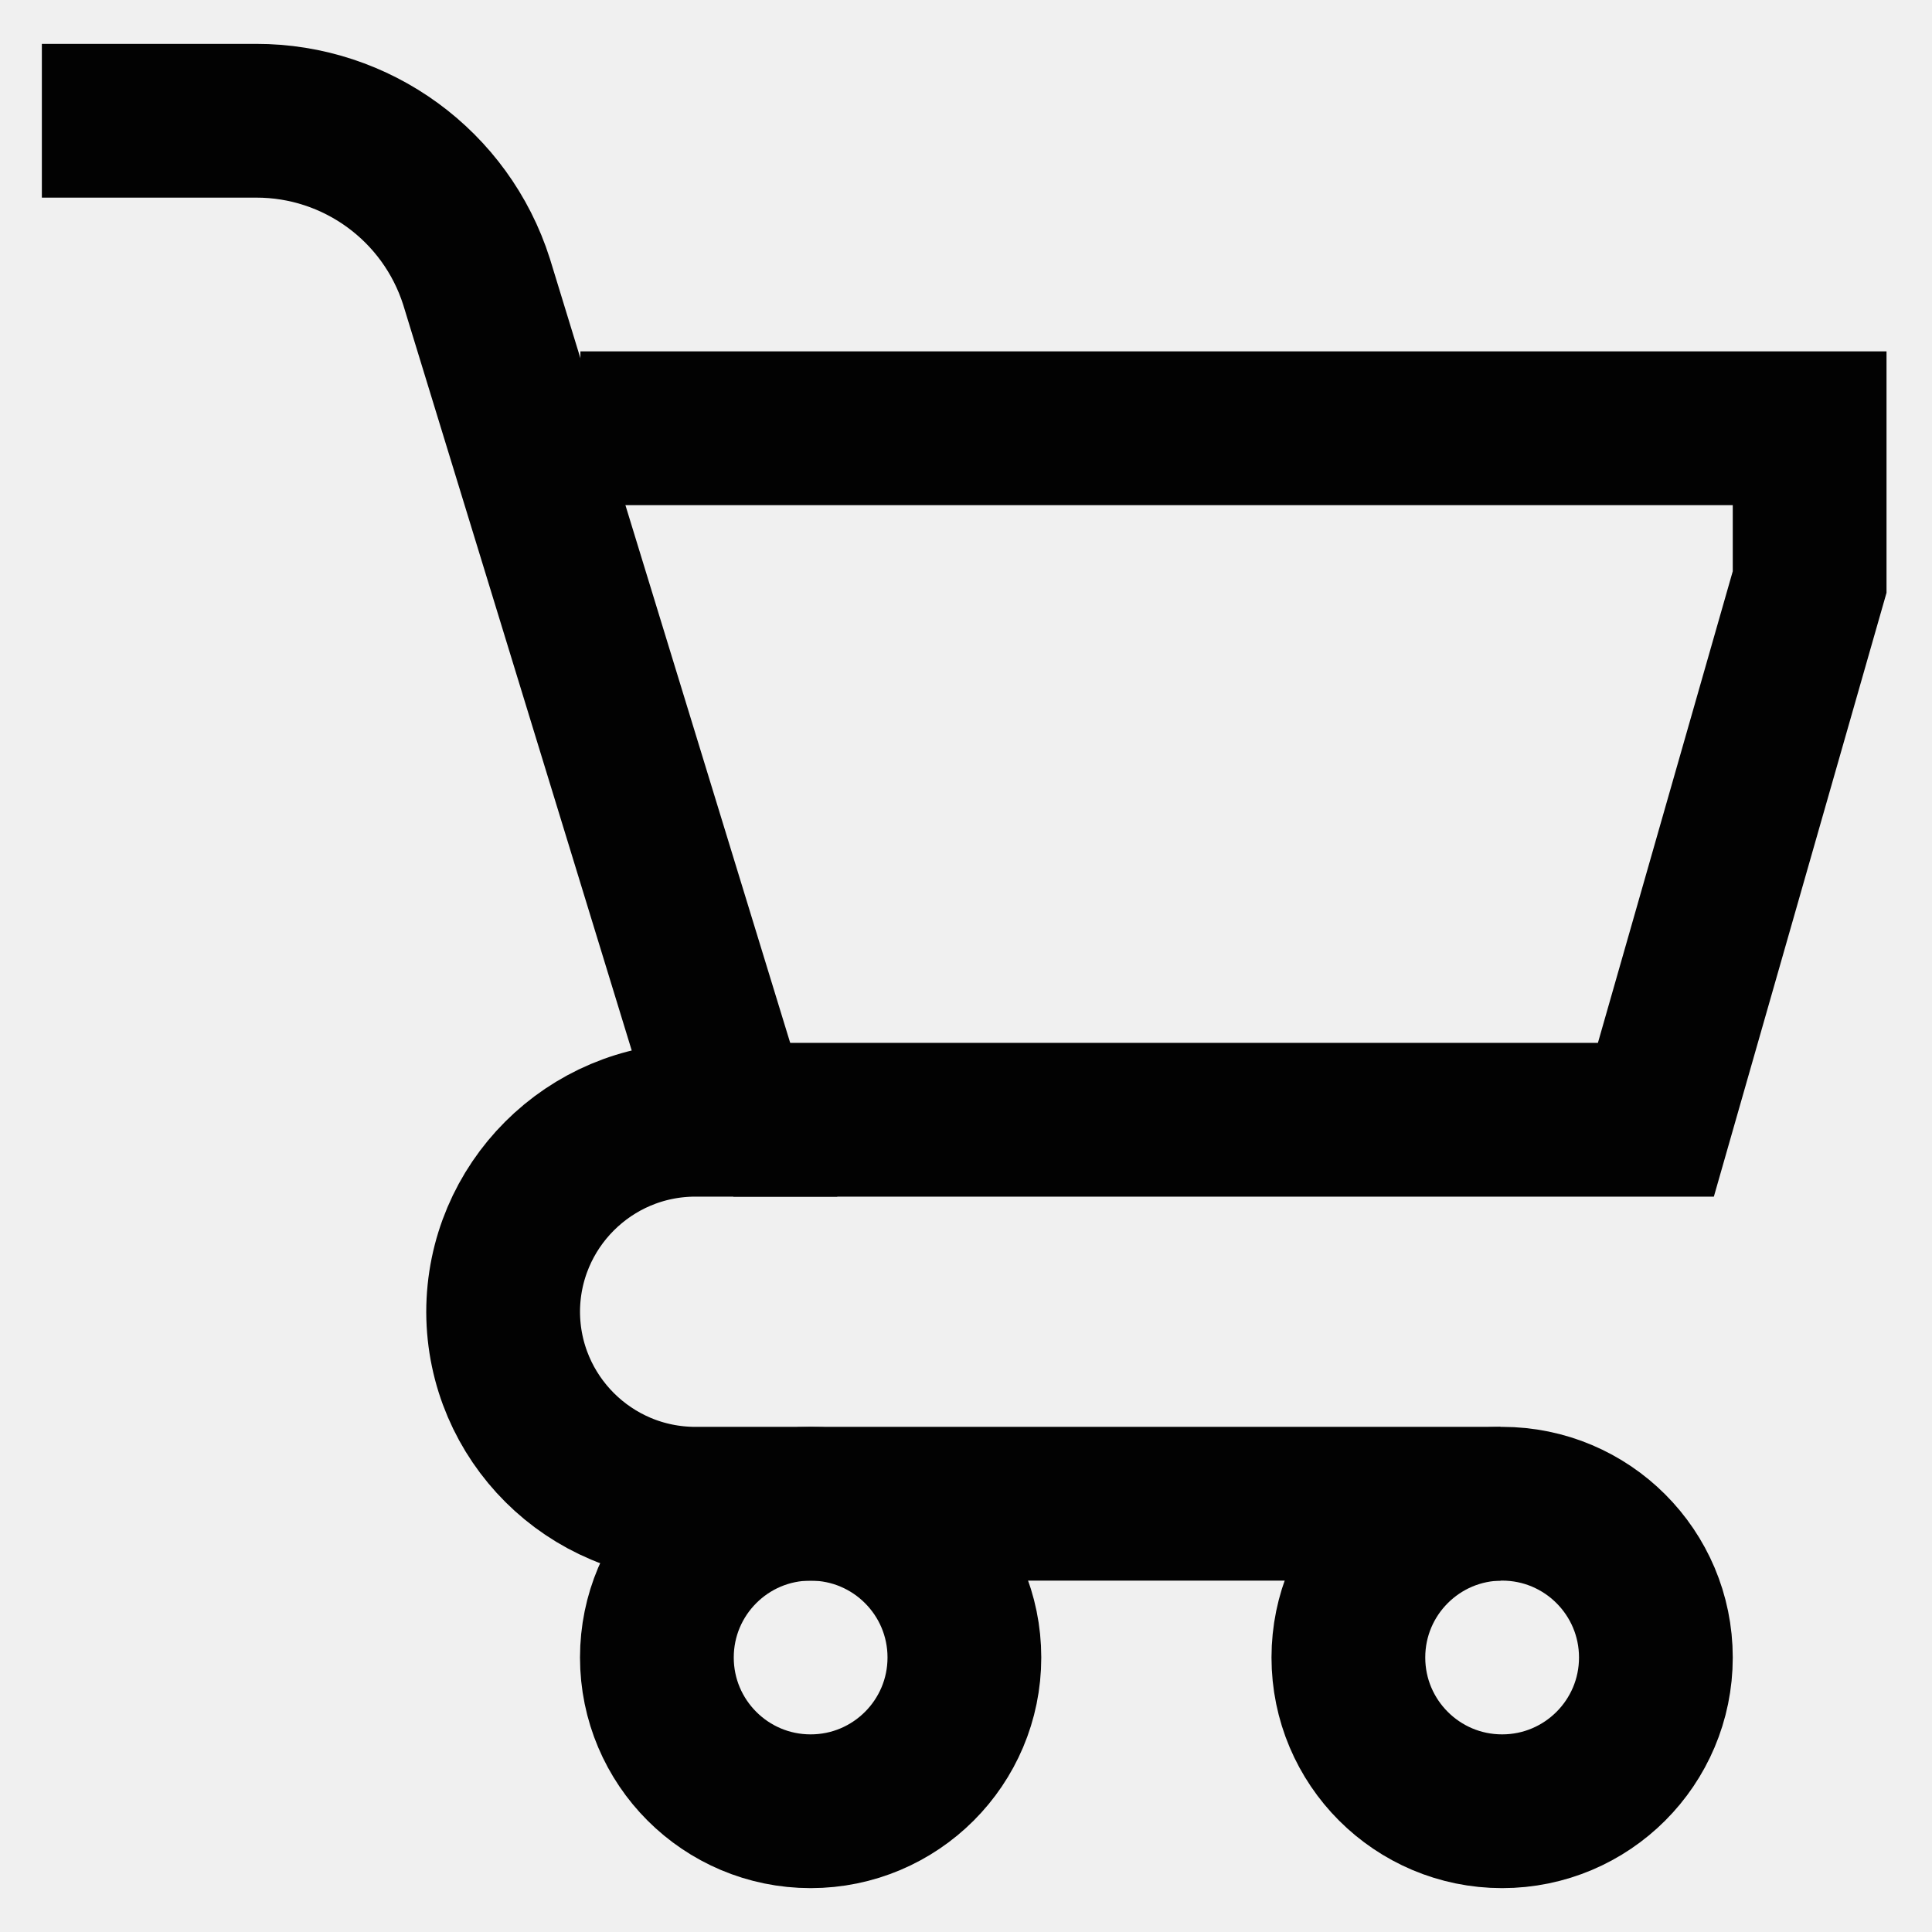
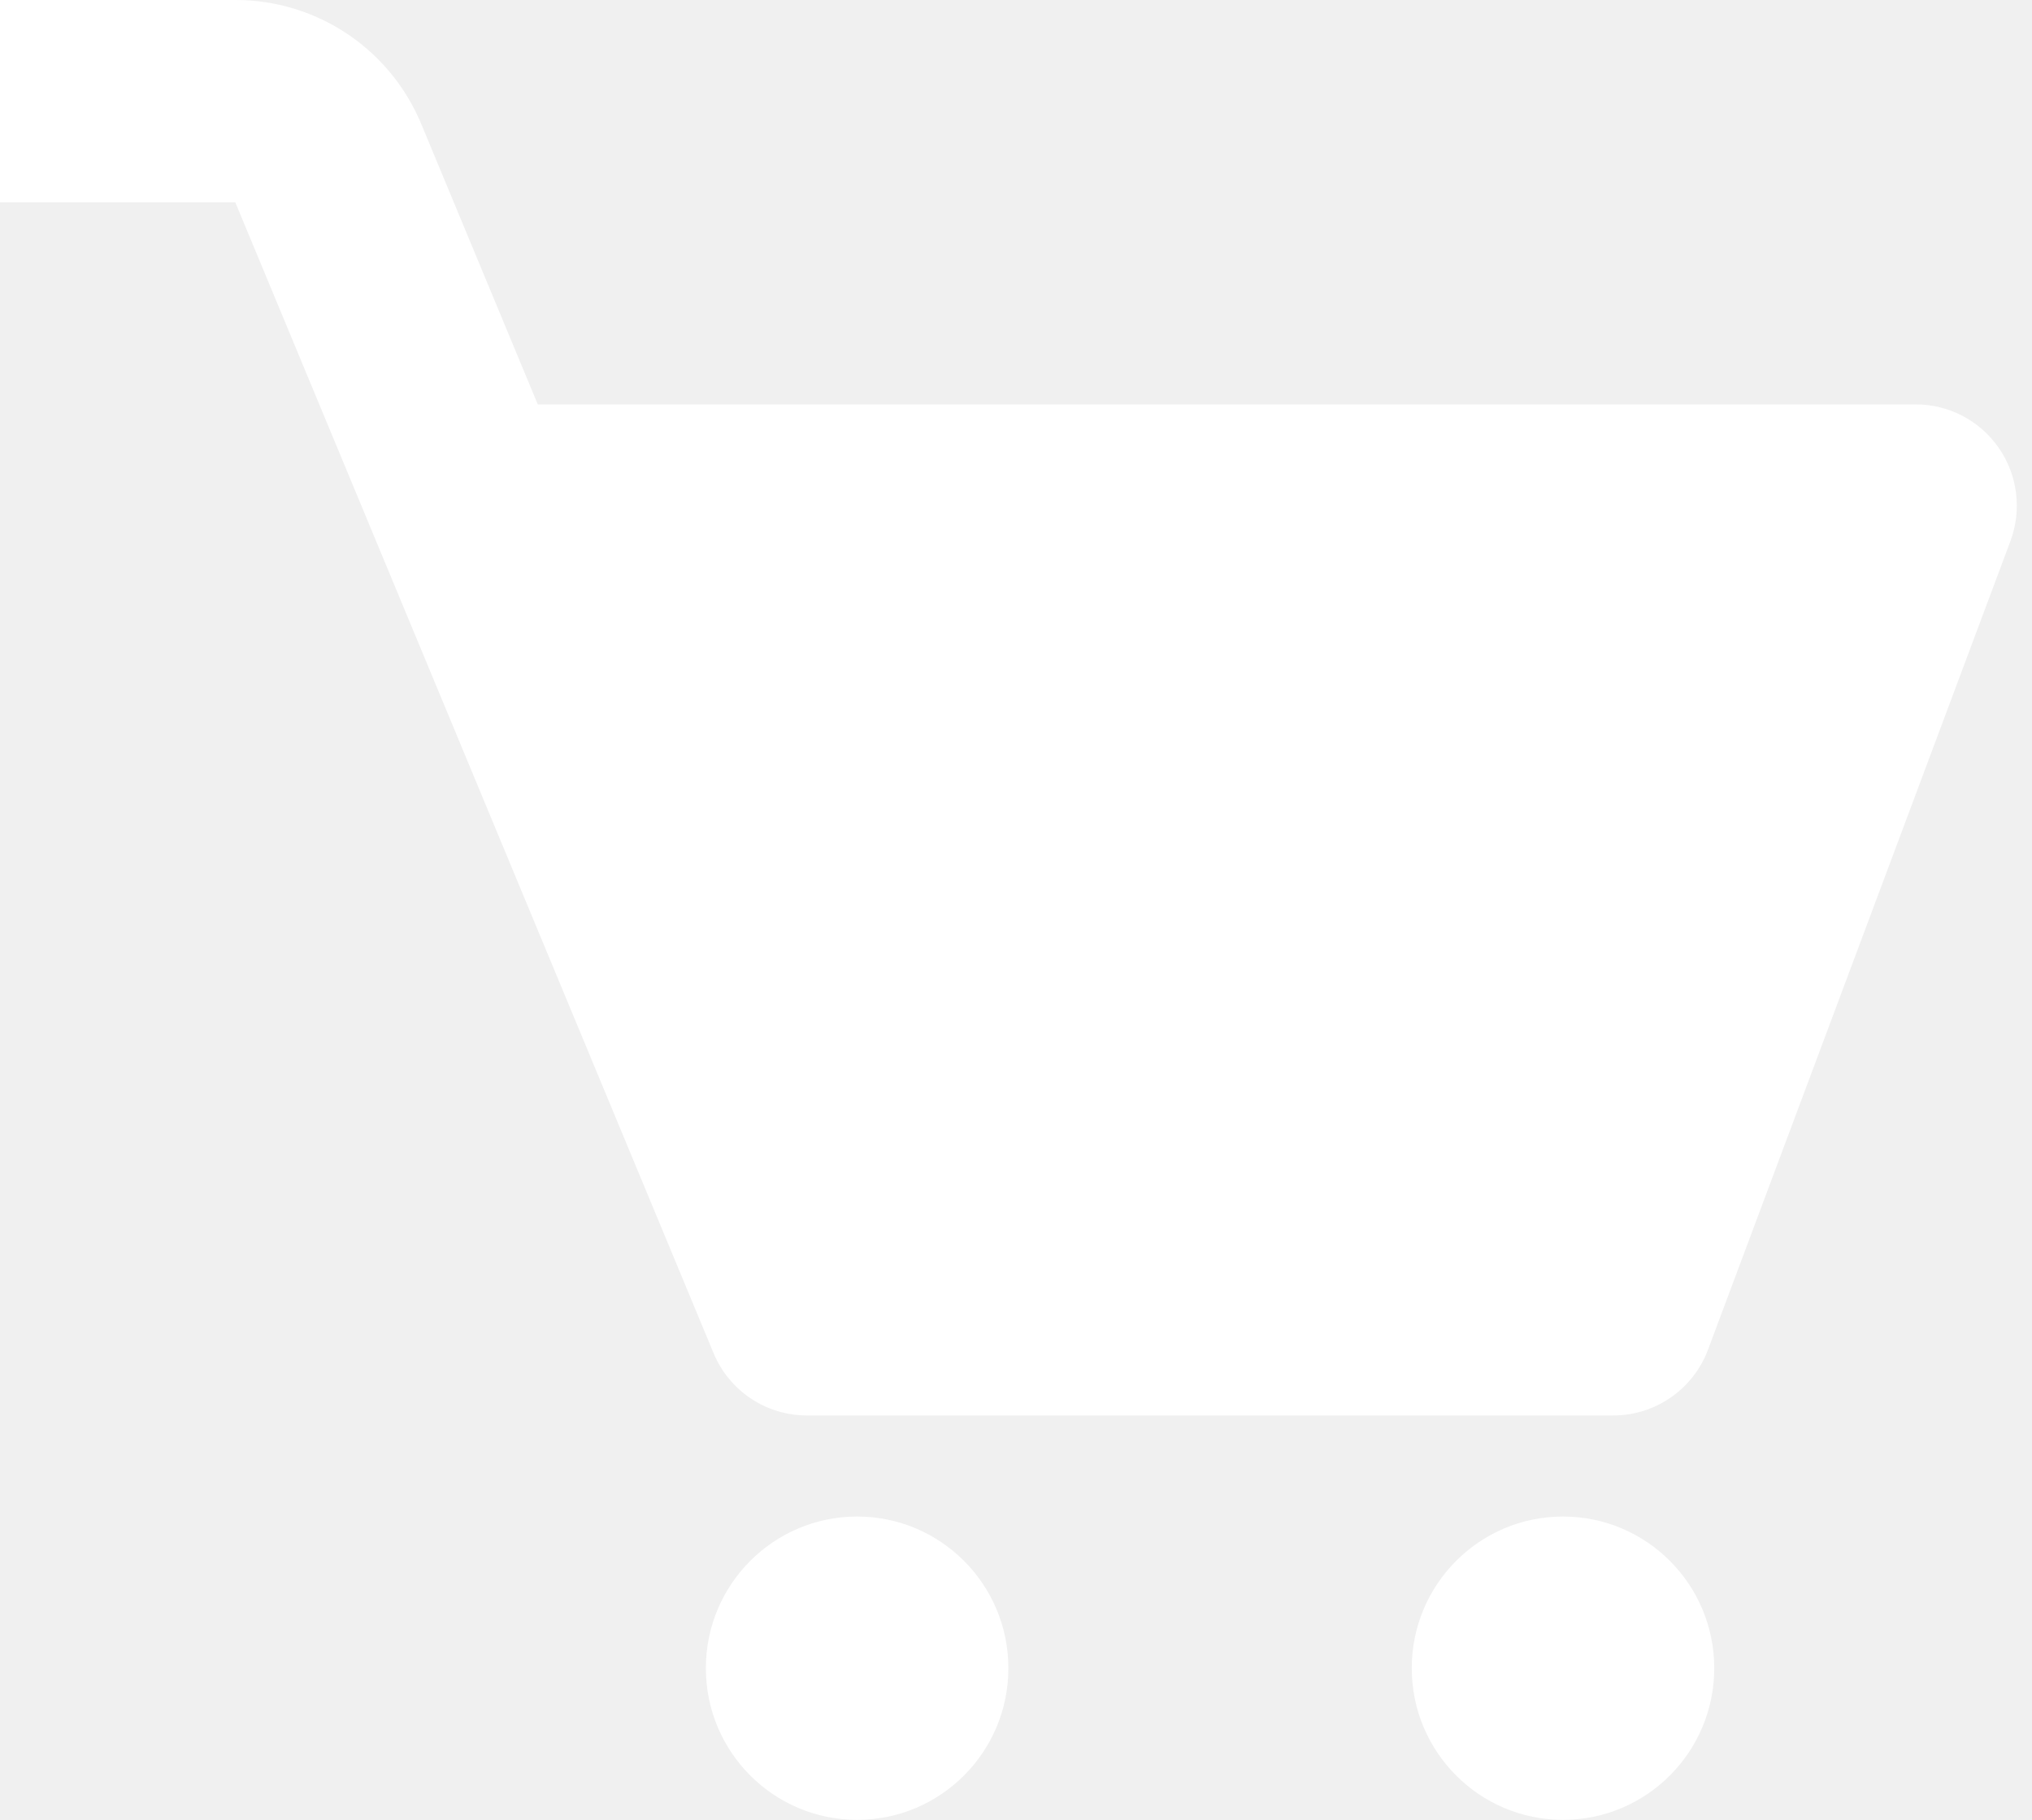
- <svg xmlns="http://www.w3.org/2000/svg" width="800px" height="800px" viewBox="0 0 24 24">
-   <defs>
-     <style>.cls-1{fill:none;stroke:#020202;stroke-miterlimit:10;stroke-width:1.91px;}</style>
-   </defs>
-   <g id="cart">
-     <circle class="cls-1" cx="10.07" cy="20.59" r="1.91" />
-     <circle class="cls-1" cx="18.66" cy="20.59" r="1.91" />
-     <path class="cls-1" d="M.52,1.5H3.18a2.87,2.87,0,0,1,2.74,2L9.11,13.91H8.64A2.39,2.39,0,0,0,6.25,16.3h0a2.39,2.39,0,0,0,2.39,2.38h10" />
-     <polyline class="cls-1" points="7.21 5.32 22.48 5.32 22.48 7.23 20.57 13.91 9.11 13.91" />
-   </g>
+ <svg xmlns="http://www.w3.org/2000/svg" width="67" height="60" viewBox="0 0 67 60" fill="none">
+   <path d="M65.906 14.77C65.601 14.327 65.192 13.965 64.716 13.714C64.24 13.464 63.711 13.334 63.173 13.333H17.732L13.895 4.1C13.392 2.884 12.54 1.845 11.447 1.115C10.354 0.385 9.07 -0.003 7.757 1.45241e-05H0V6.667H7.757L23.53 44.617C23.783 45.224 24.209 45.742 24.755 46.107C25.302 46.472 25.943 46.667 26.599 46.667H53.199C54.585 46.667 55.825 45.803 56.314 44.507L66.289 17.84C66.477 17.335 66.541 16.793 66.474 16.258C66.408 15.723 66.213 15.213 65.906 14.77Z" fill="white" />
+   <path d="M28.262 60C31.016 60 33.249 57.761 33.249 55C33.249 52.239 31.016 50 28.262 50C25.507 50 23.274 52.239 23.274 55C23.274 57.761 25.507 60 28.262 60Z" fill="white" />
+   <path d="M51.536 60C54.291 60 56.523 57.761 56.523 55C56.523 52.239 54.291 50 51.536 50C48.782 50 46.549 52.239 46.549 55C46.549 57.761 48.782 60 51.536 60Z" fill="white" />
</svg>
